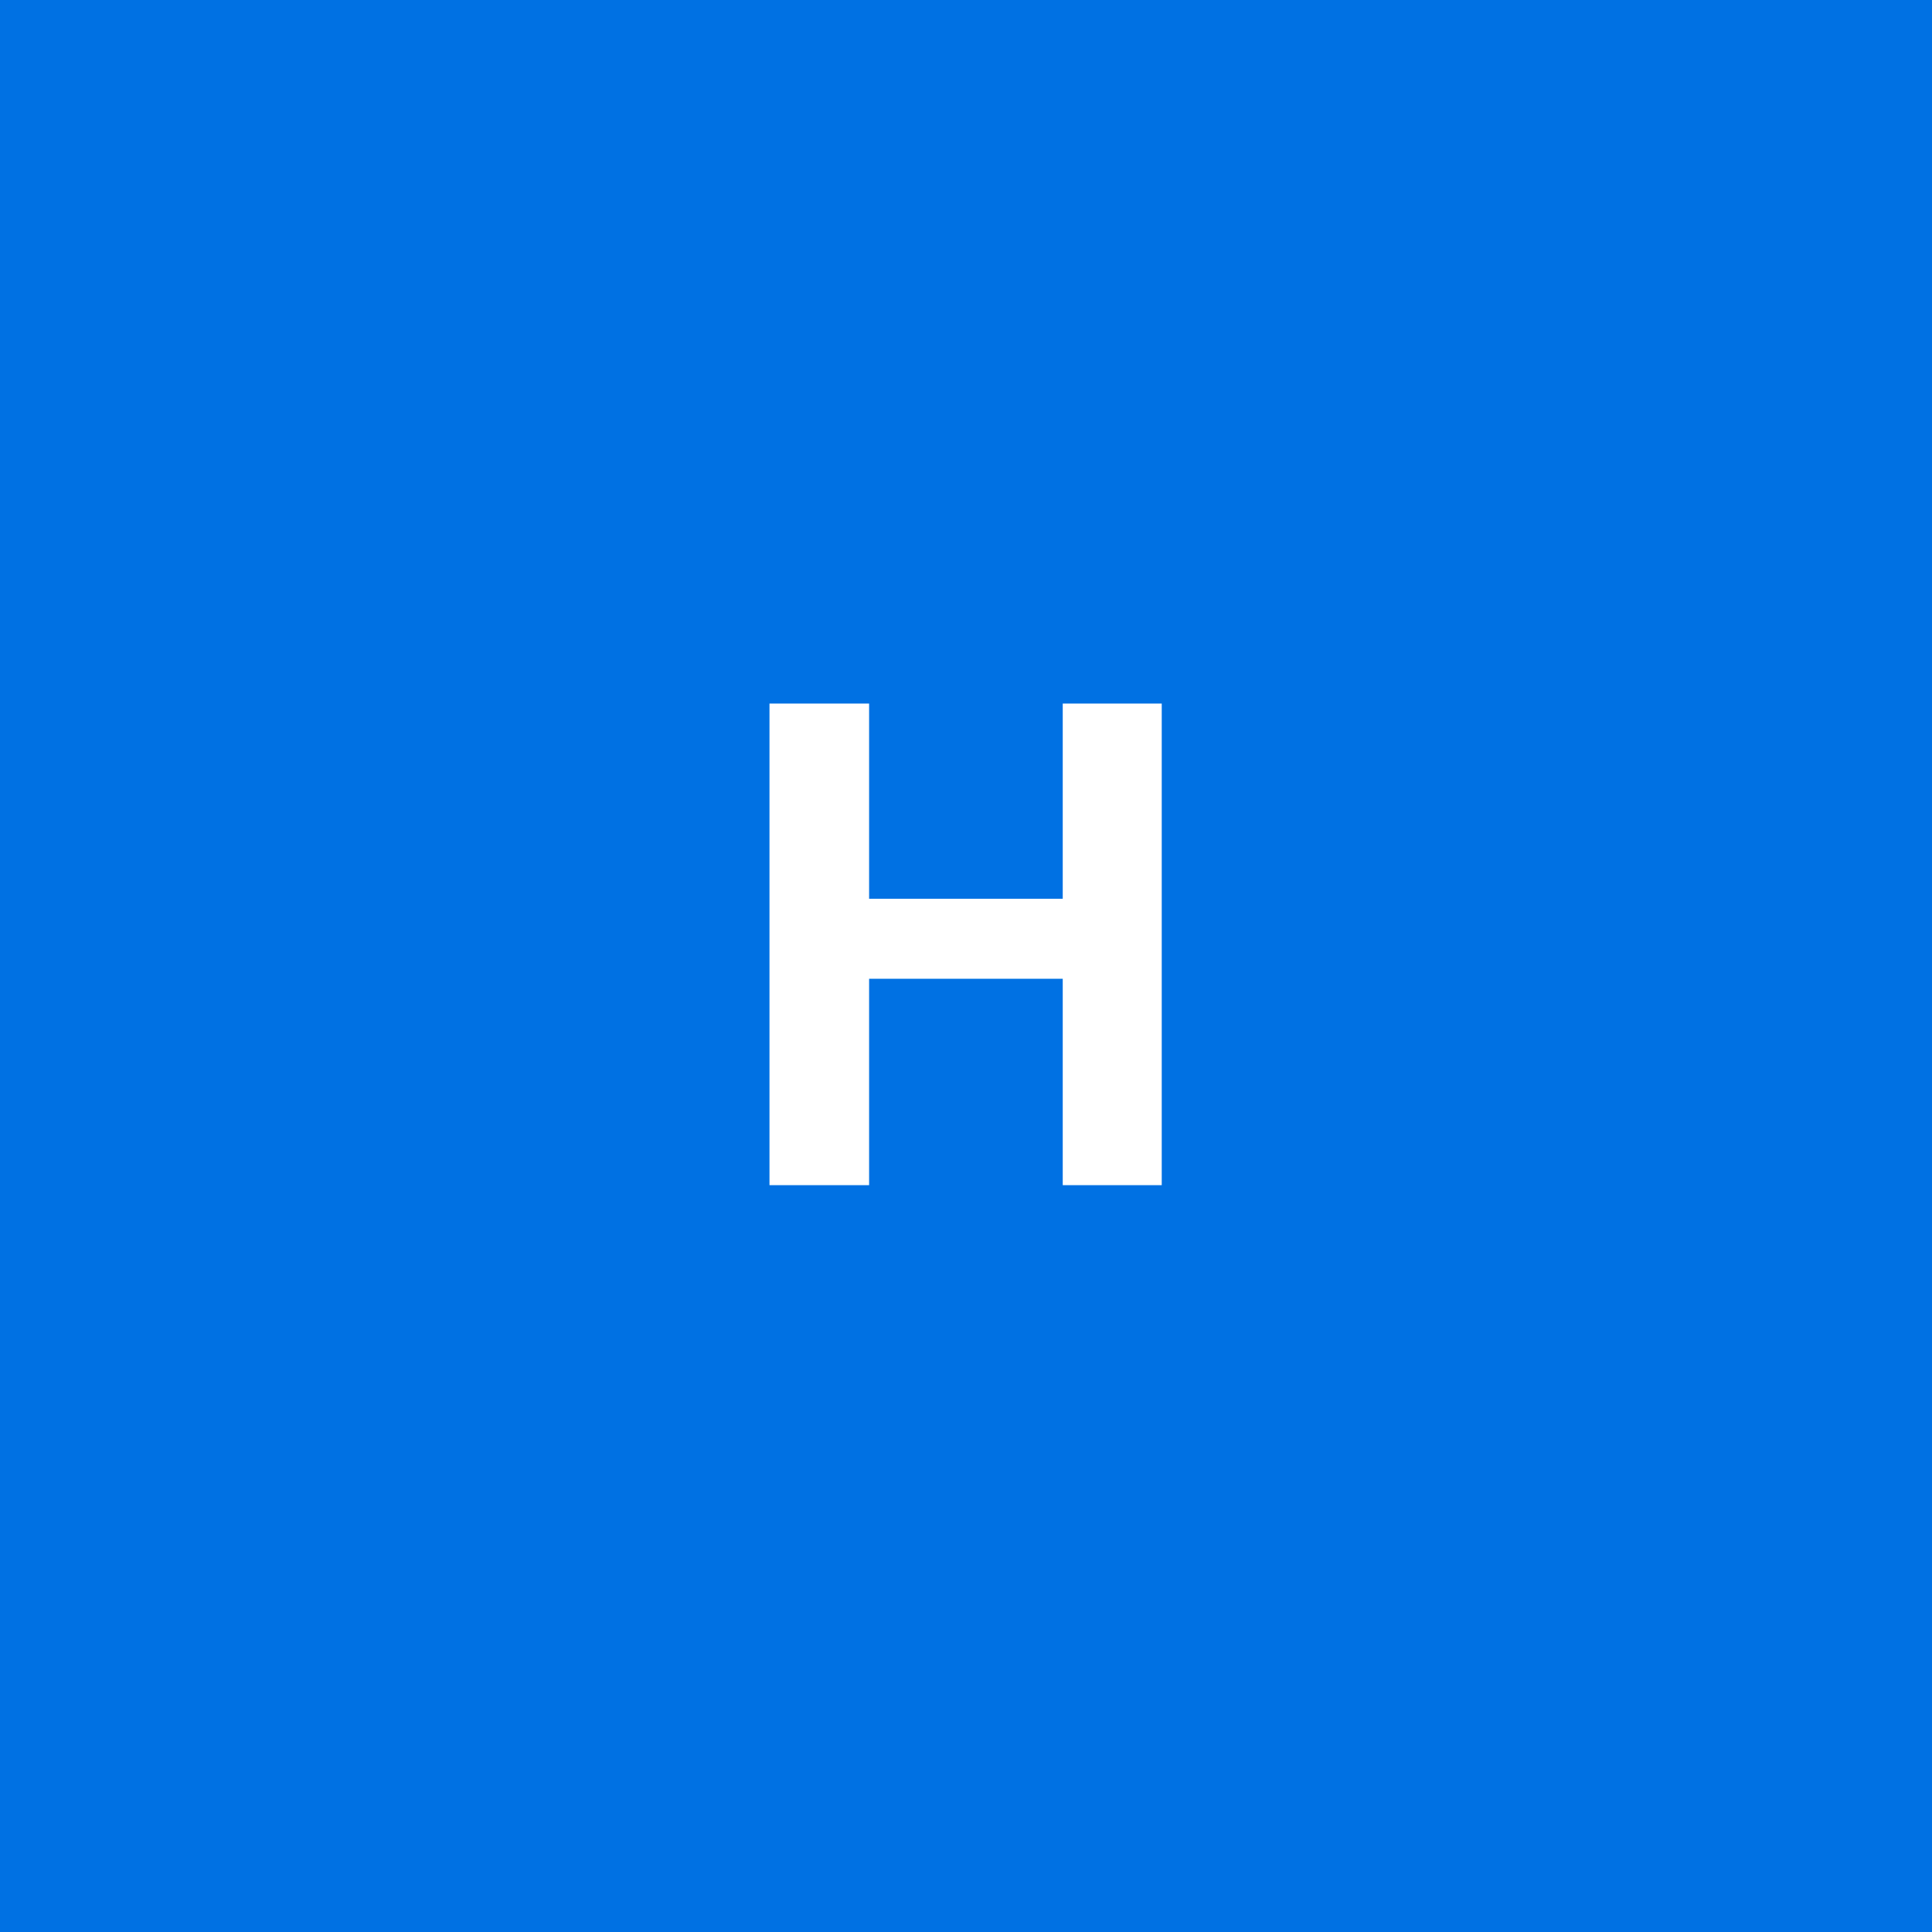
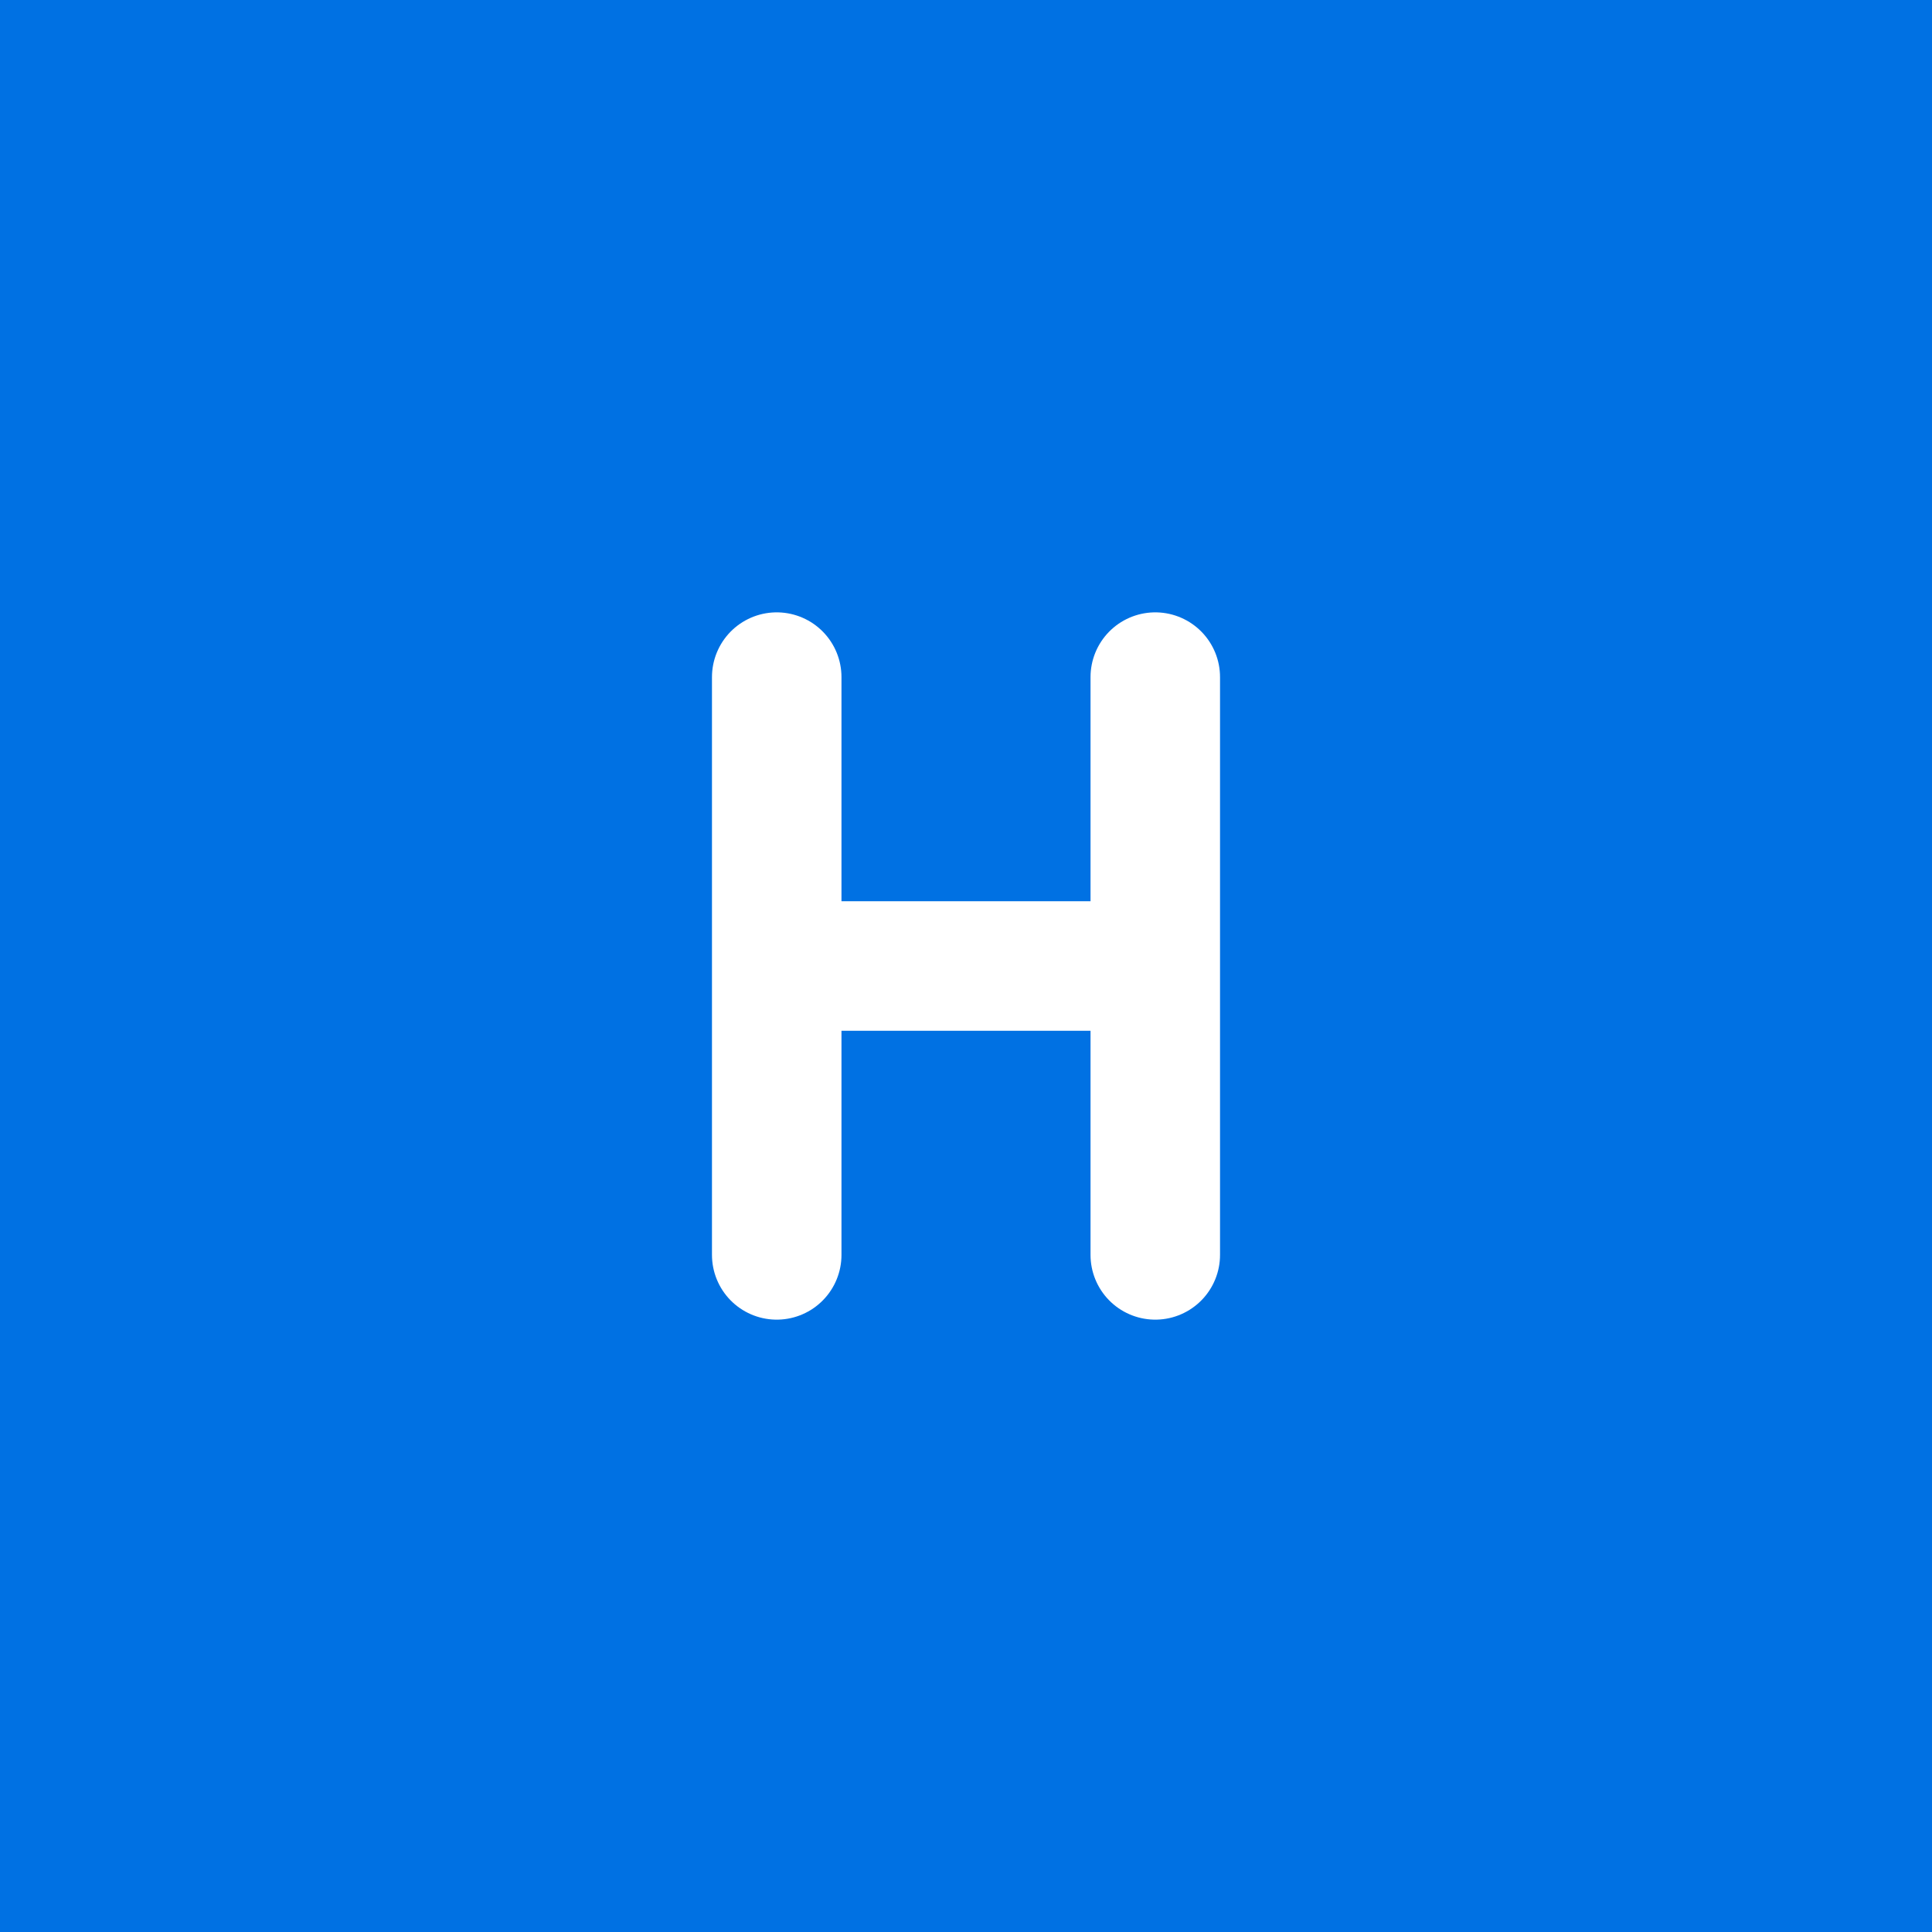
<svg xmlns="http://www.w3.org/2000/svg" viewBox="0 0 64 64">
  <rect width="64" height="64" fill="#0071e3" />
  <g transform="translate(10.88 10.88) scale(0.66)">
-     <text x="32" y="43" font-family="-apple-system,BlinkMacSystemFont,Segoe UI,Roboto,sans-serif" font-size="34" font-weight="600" text-anchor="middle" fill="#fff">H</text>
+     <path d="M22.5 17.5v29M41.5 17.5v29M22.5 32h19" fill="none" stroke="#fff" stroke-width="6.5" stroke-linecap="round" />
  </g>
</svg>
